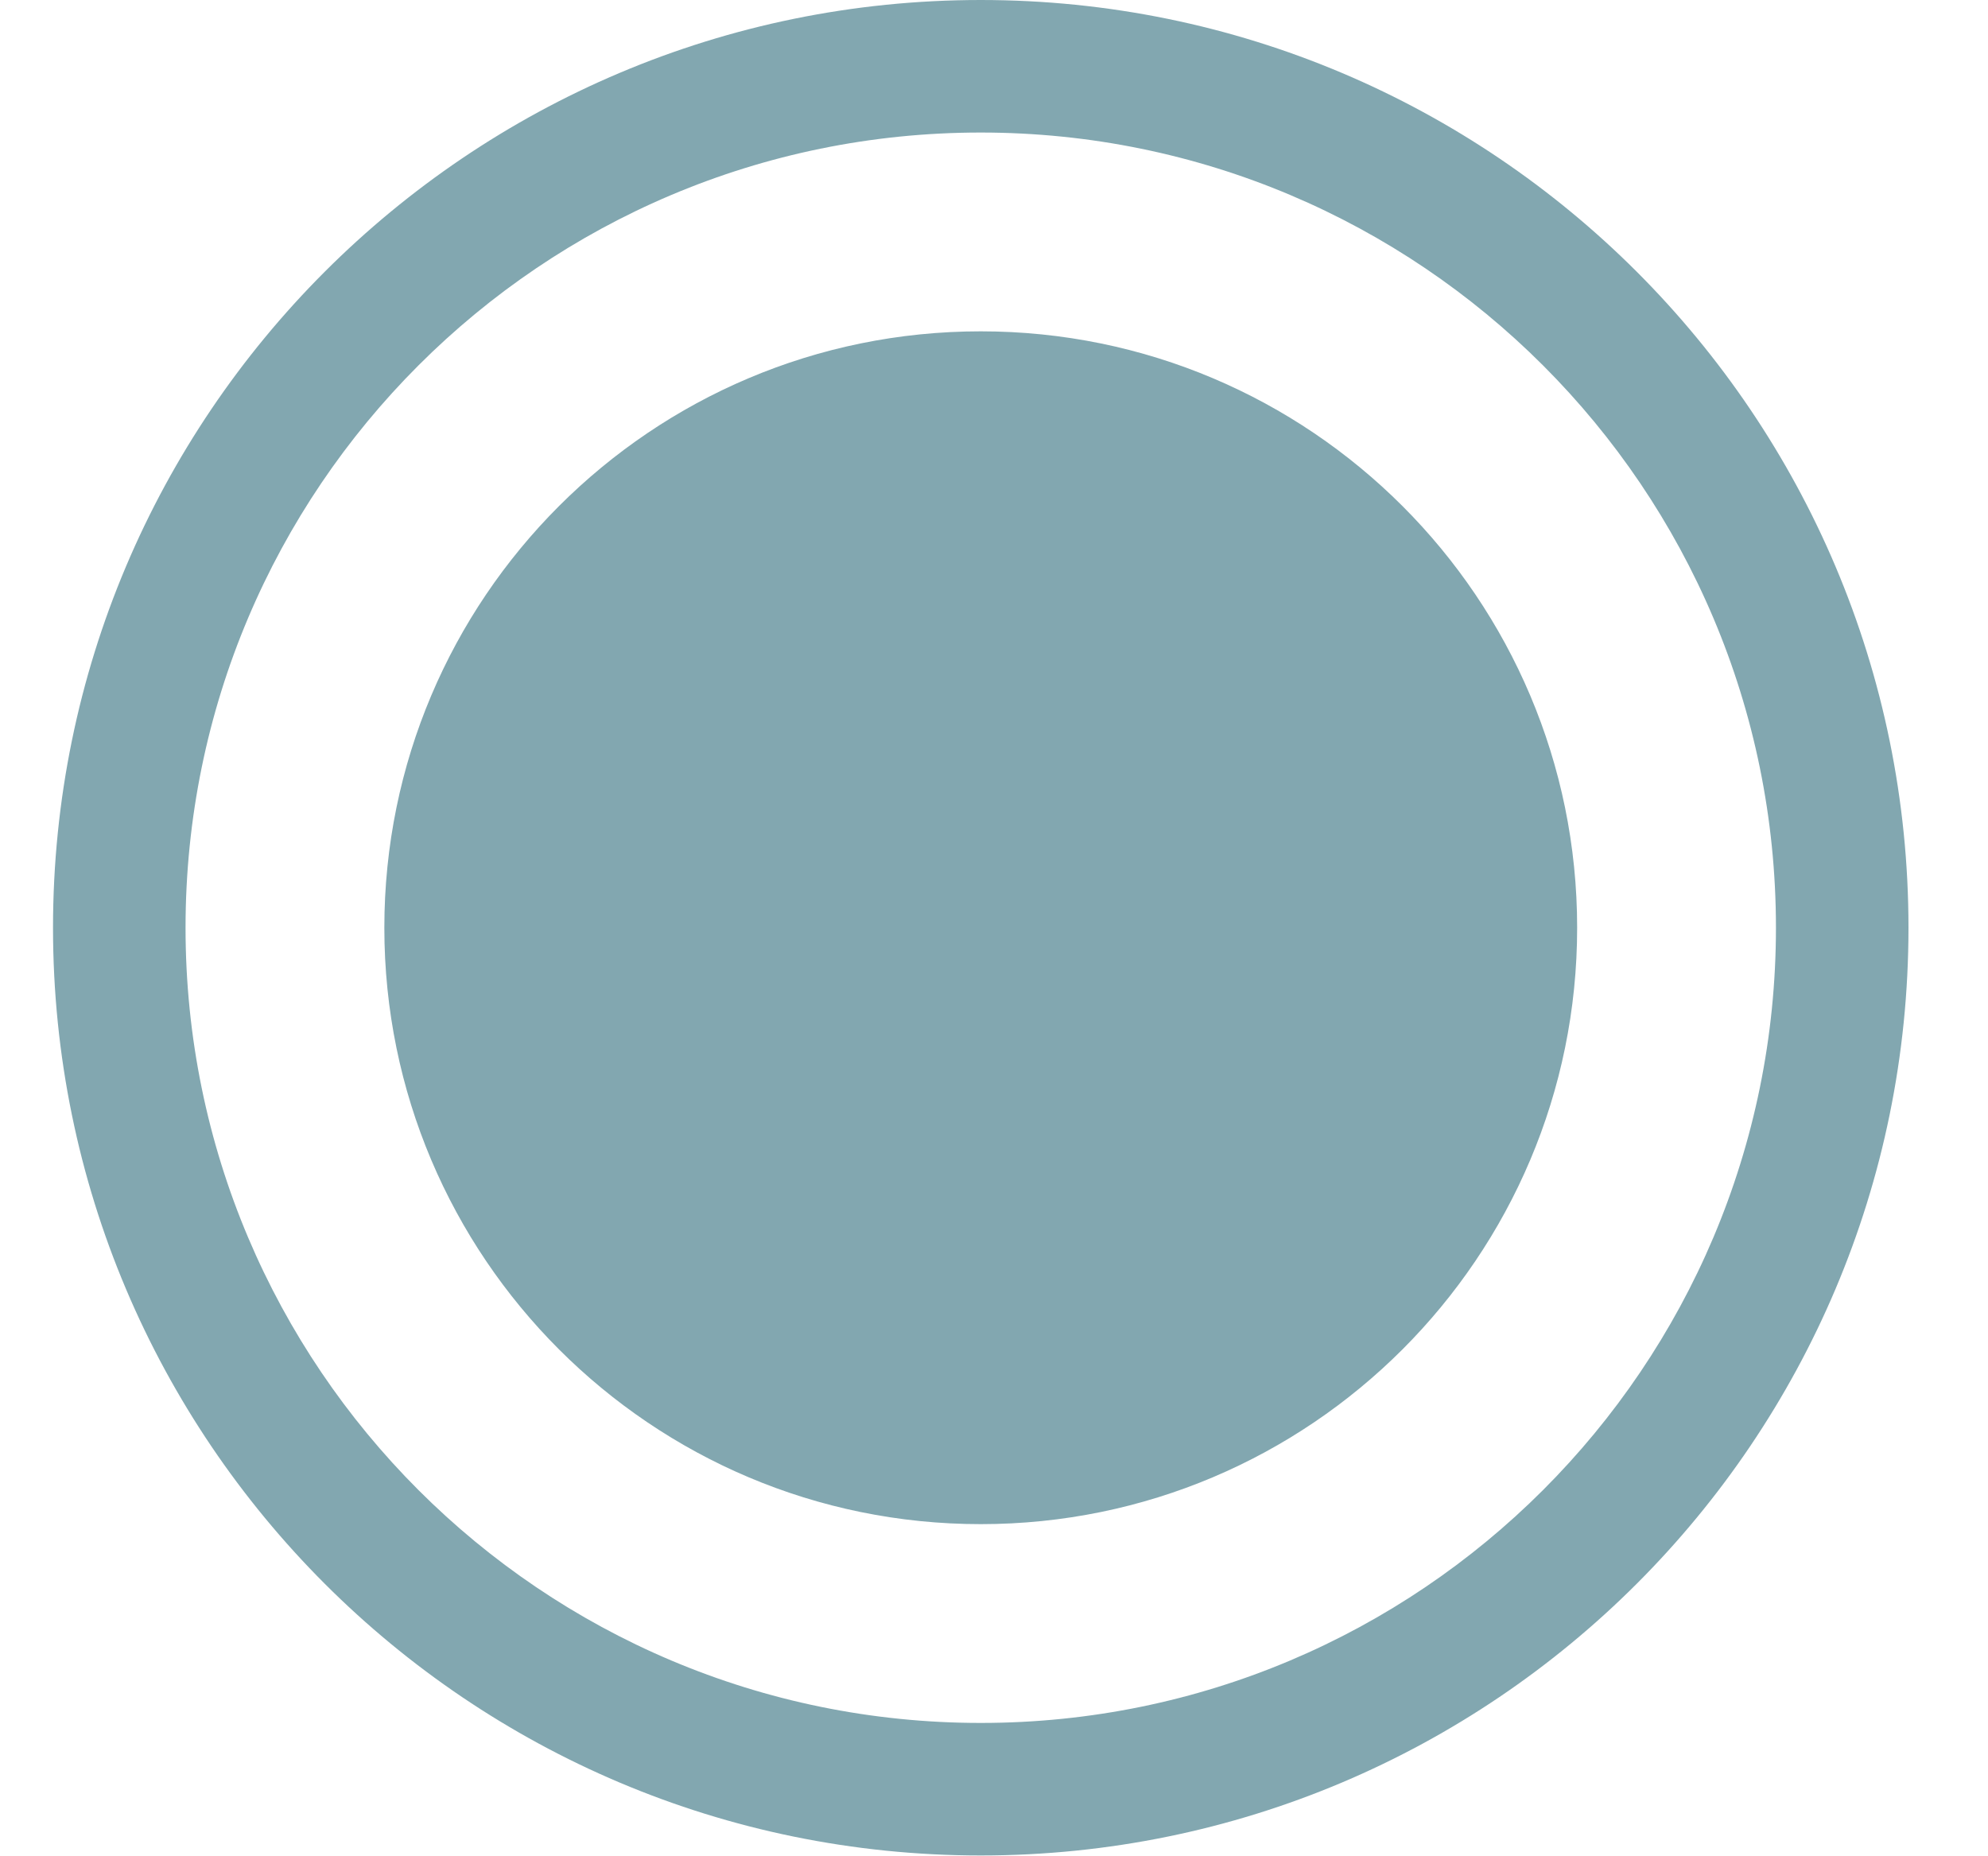
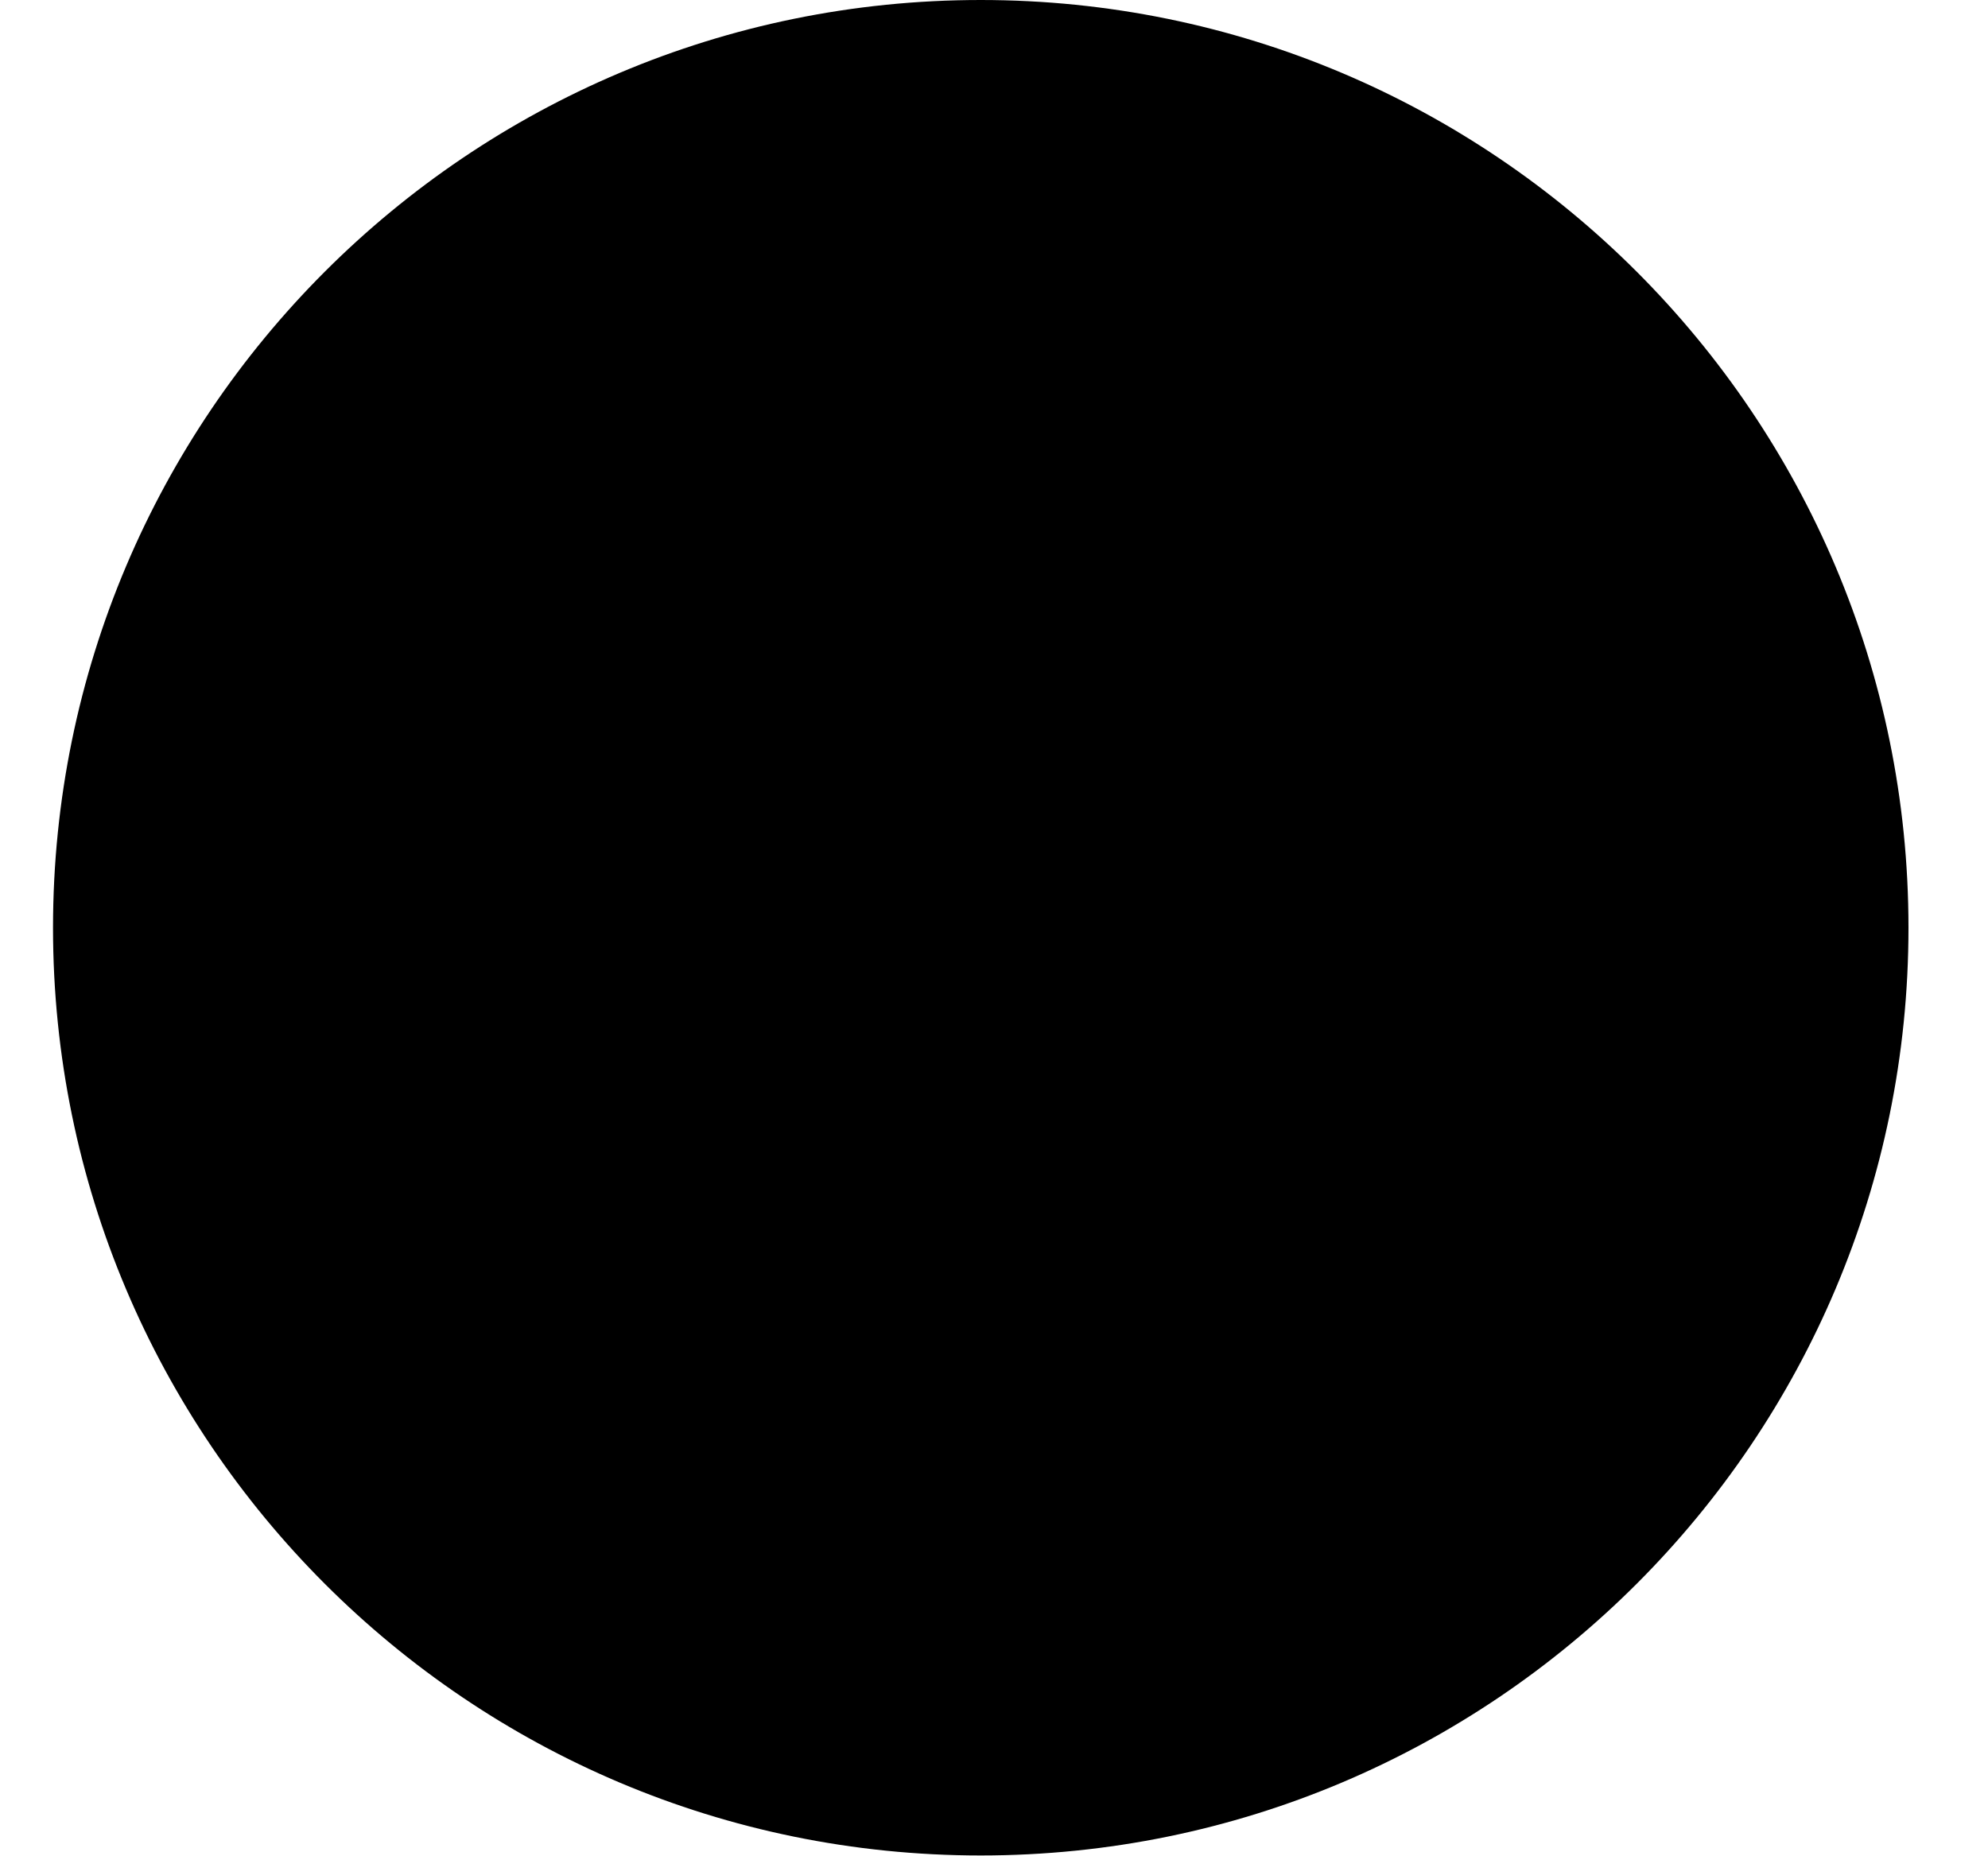
<svg xmlns="http://www.w3.org/2000/svg" width="15px" height="14px" viewBox="0 0 15 14" version="1.1">
  <defs />
-   <g class="stroke_container" id="Preview" stroke="none" stroke-width="1" fill="none" fill-rule="evenodd">
-     <g class="fill_container" id="Subnavbar-+-preview-+-popup-OK" transform="translate(-840, -385)" fill="#82A7B0">
+   <g class="stroke_container" id="Preview" stroke="none" stroke-width="1">
+     <g class="fill_container" id="Subnavbar-+-preview-+-popup-OK" transform="translate(-840, -385)">
      <g id="Subnavbar" transform="translate(0, 376)">
        <g id="Navigation" transform="translate(778, 9)">
          <g id="KIT-DETAILS" transform="translate(62.4, 0)">
            <g id="kit-detail-icon">
              <path d="M7,14 C10.866,14 14,10.866 14,7 C14,3.134 10.866,0 7,0 C3.134,0 0,3.134 0,7 C0,10.866 3.134,14 7,14 Z M7,13 C10.314,13 13,10.314 13,7 C13,3.686 10.314,1 7,1 C3.686,1 1,3.686 1,7 C1,10.314 3.686,13 7,13 Z M7,11.5 C9.485,11.5 11.5,9.485 11.5,7 C11.5,4.515 9.485,2.5 7,2.5 C4.515,2.5 2.5,4.515 2.5,7 C2.5,9.485 4.515,11.5 7,11.5 Z" id="Kit_details_icon" />
            </g>
          </g>
        </g>
      </g>
    </g>
  </g>
</svg>
